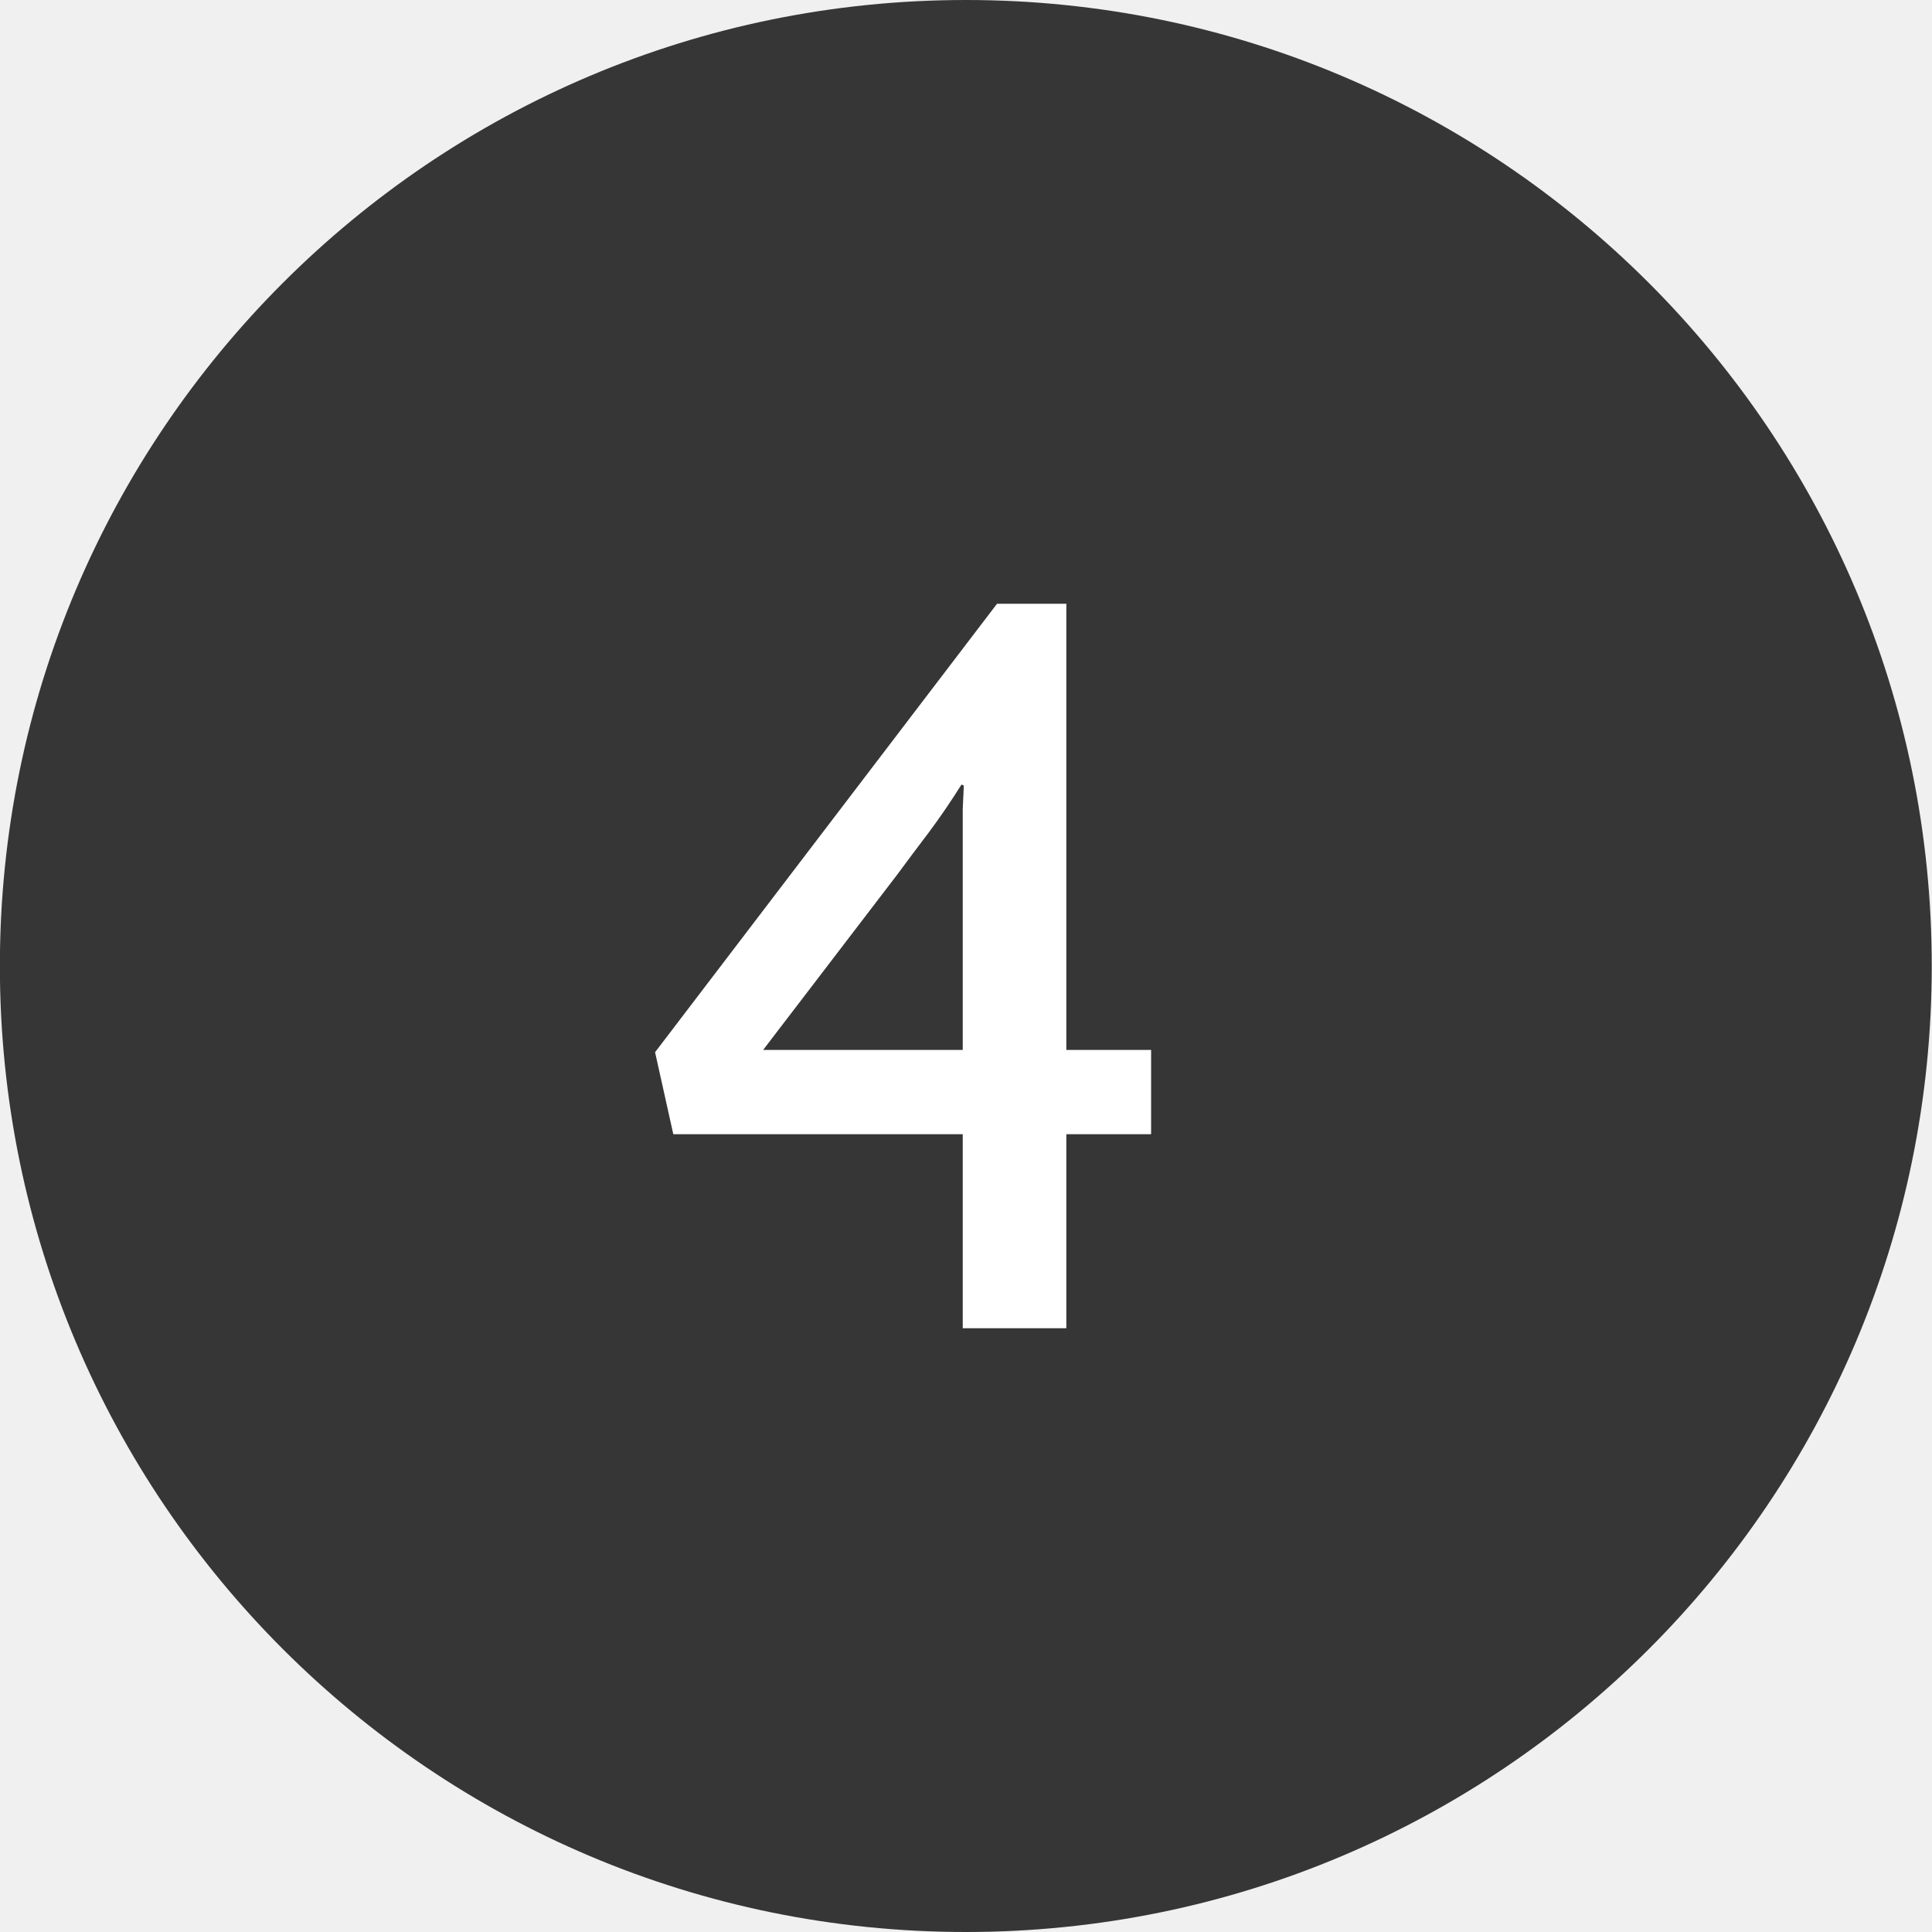
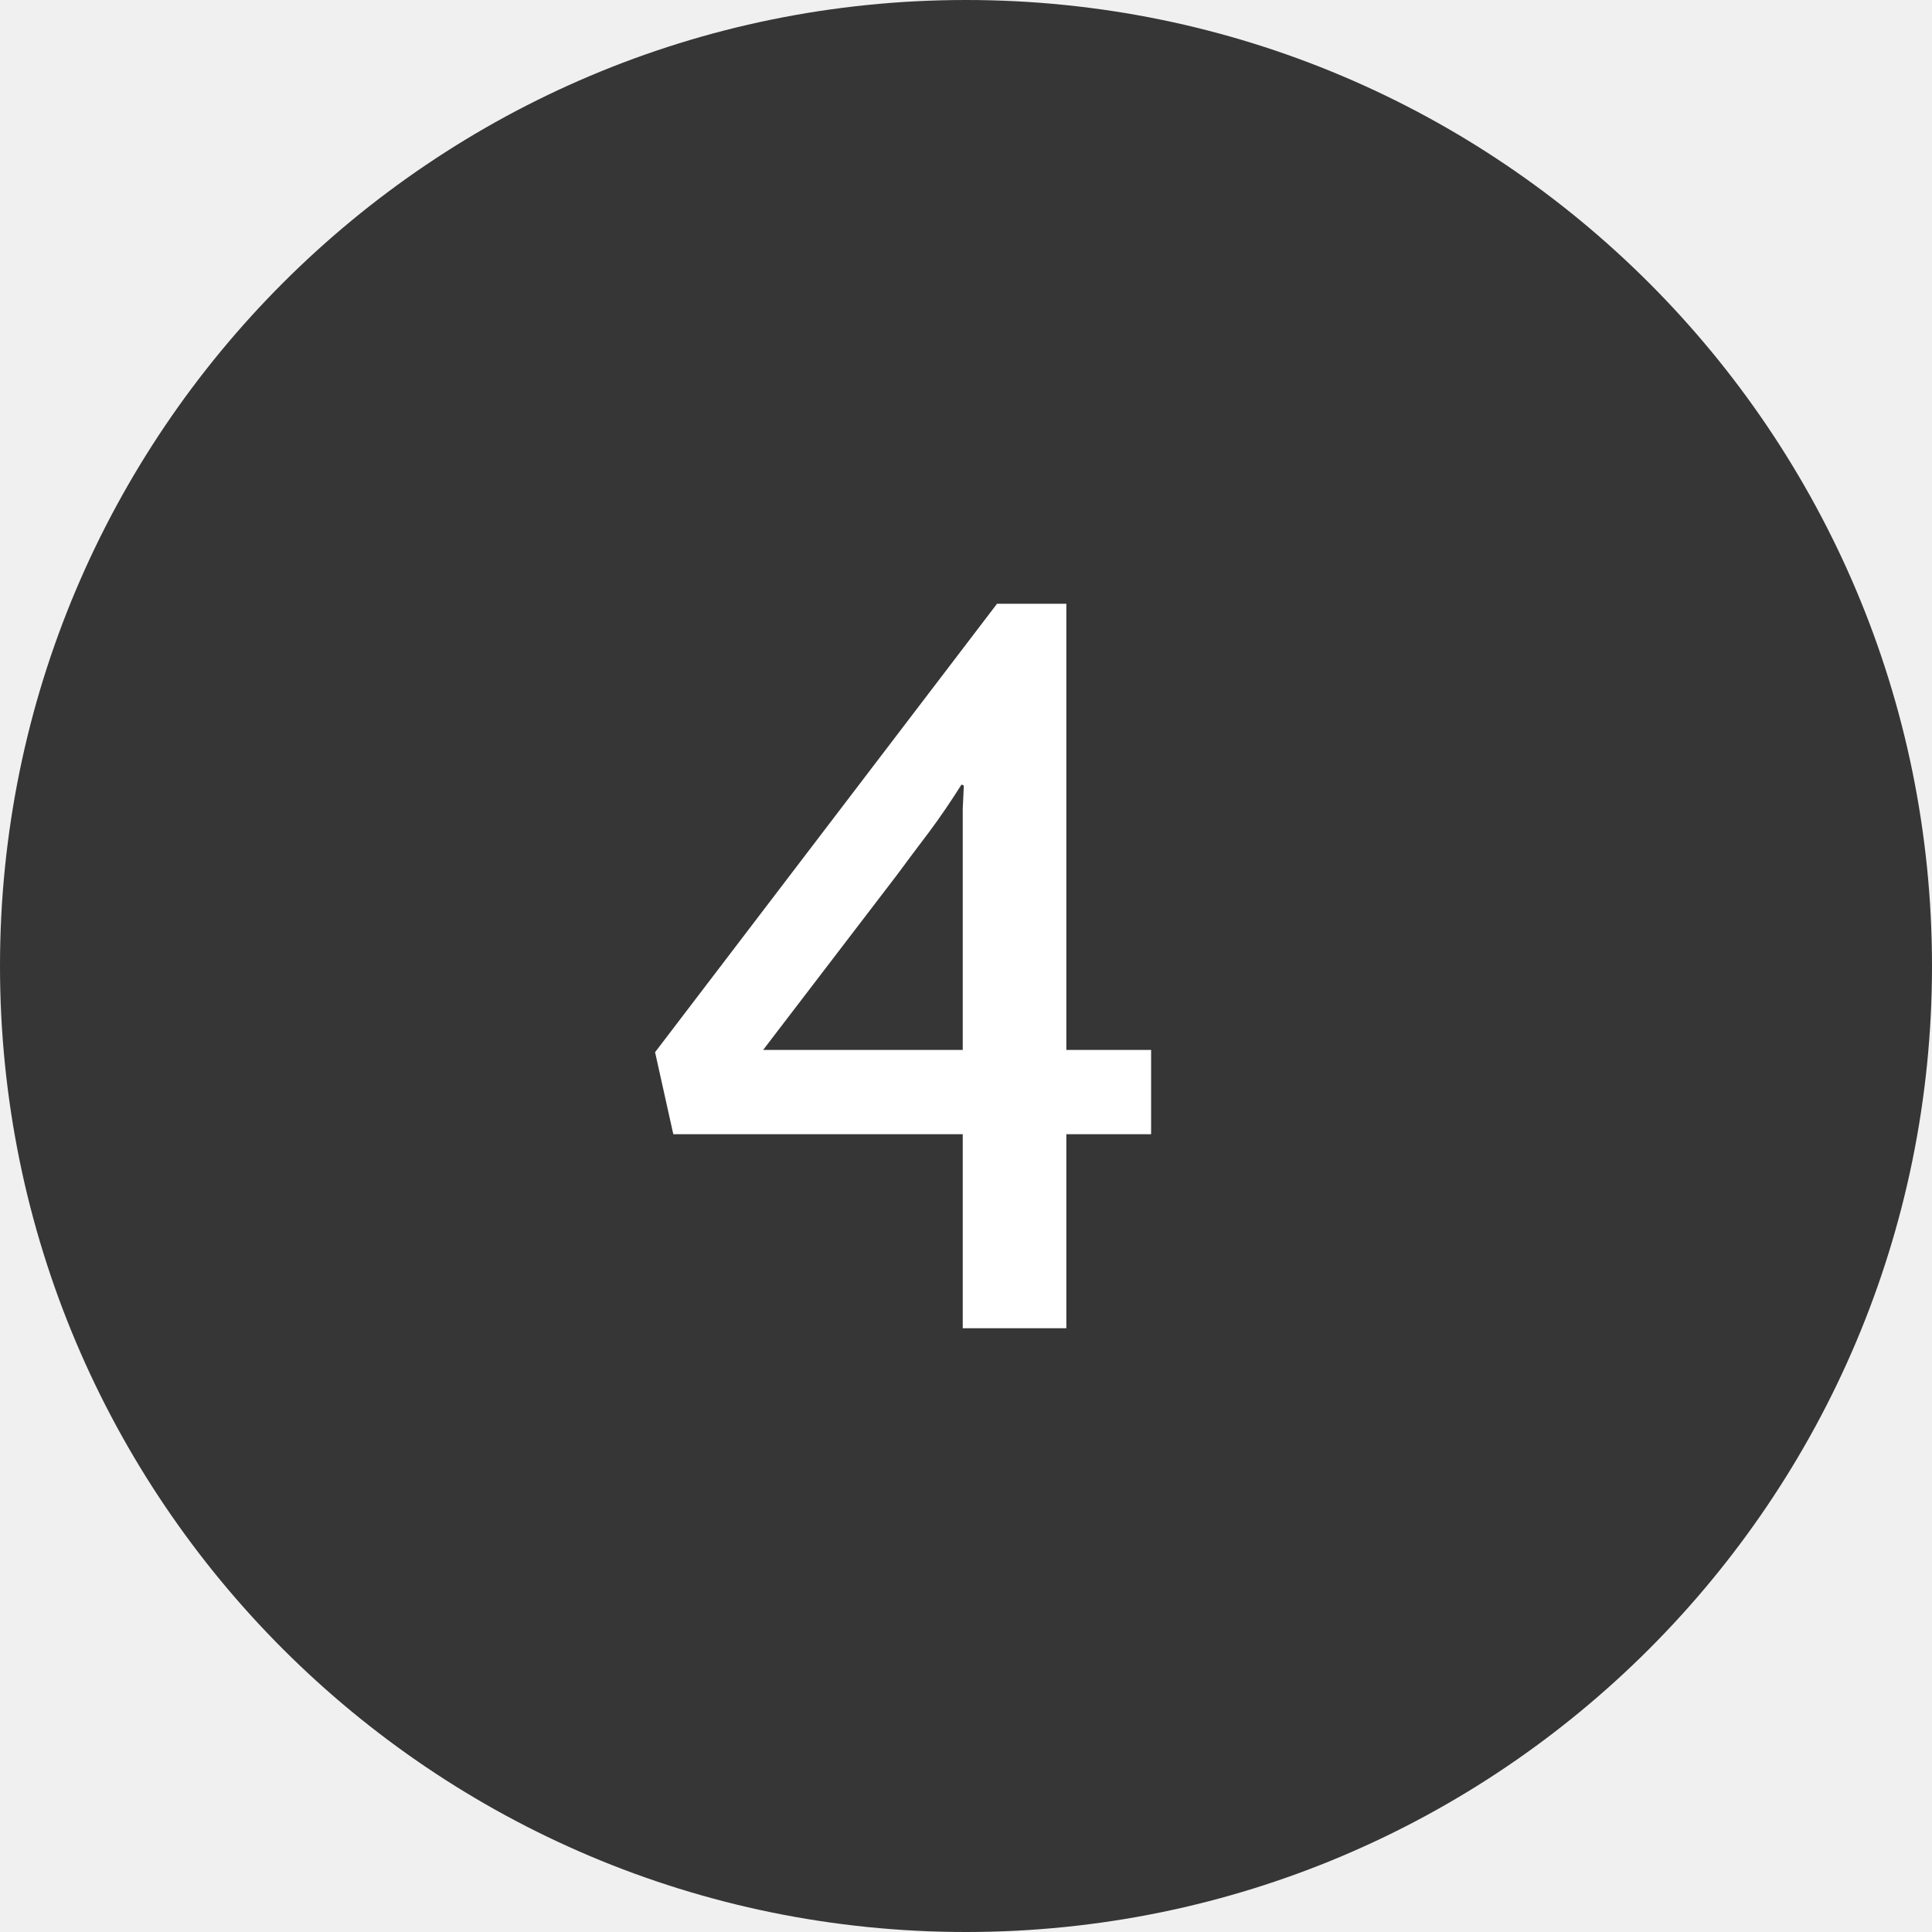
<svg xmlns="http://www.w3.org/2000/svg" width="16" height="16" viewBox="0 0 16 16" fill="none">
-   <path d="M-0.001 8C-0.001 3.582 3.581 0 7.999 0C12.417 0 15.998 3.582 15.998 8C15.998 12.418 12.417 16 7.999 16C3.581 16 -0.001 12.418 -0.001 8Z" fill="#363636" />
+   <circle cx="8" cy="8" r="8" fill="#363636" />
  <path d="M8.831 9.393V11H7.973V9.393H5.576L5.425 8.714L8.257 5H8.831V8.695H9.533V9.393H8.831ZM7.963 6.497C7.875 6.637 7.786 6.767 7.697 6.887C7.651 6.948 7.605 7.009 7.559 7.07C7.513 7.132 7.469 7.191 7.426 7.249L6.32 8.695H7.973V7.24V6.882C7.973 6.821 7.973 6.76 7.973 6.699C7.976 6.637 7.979 6.573 7.982 6.506L7.963 6.497Z" fill="white" />
</svg>
